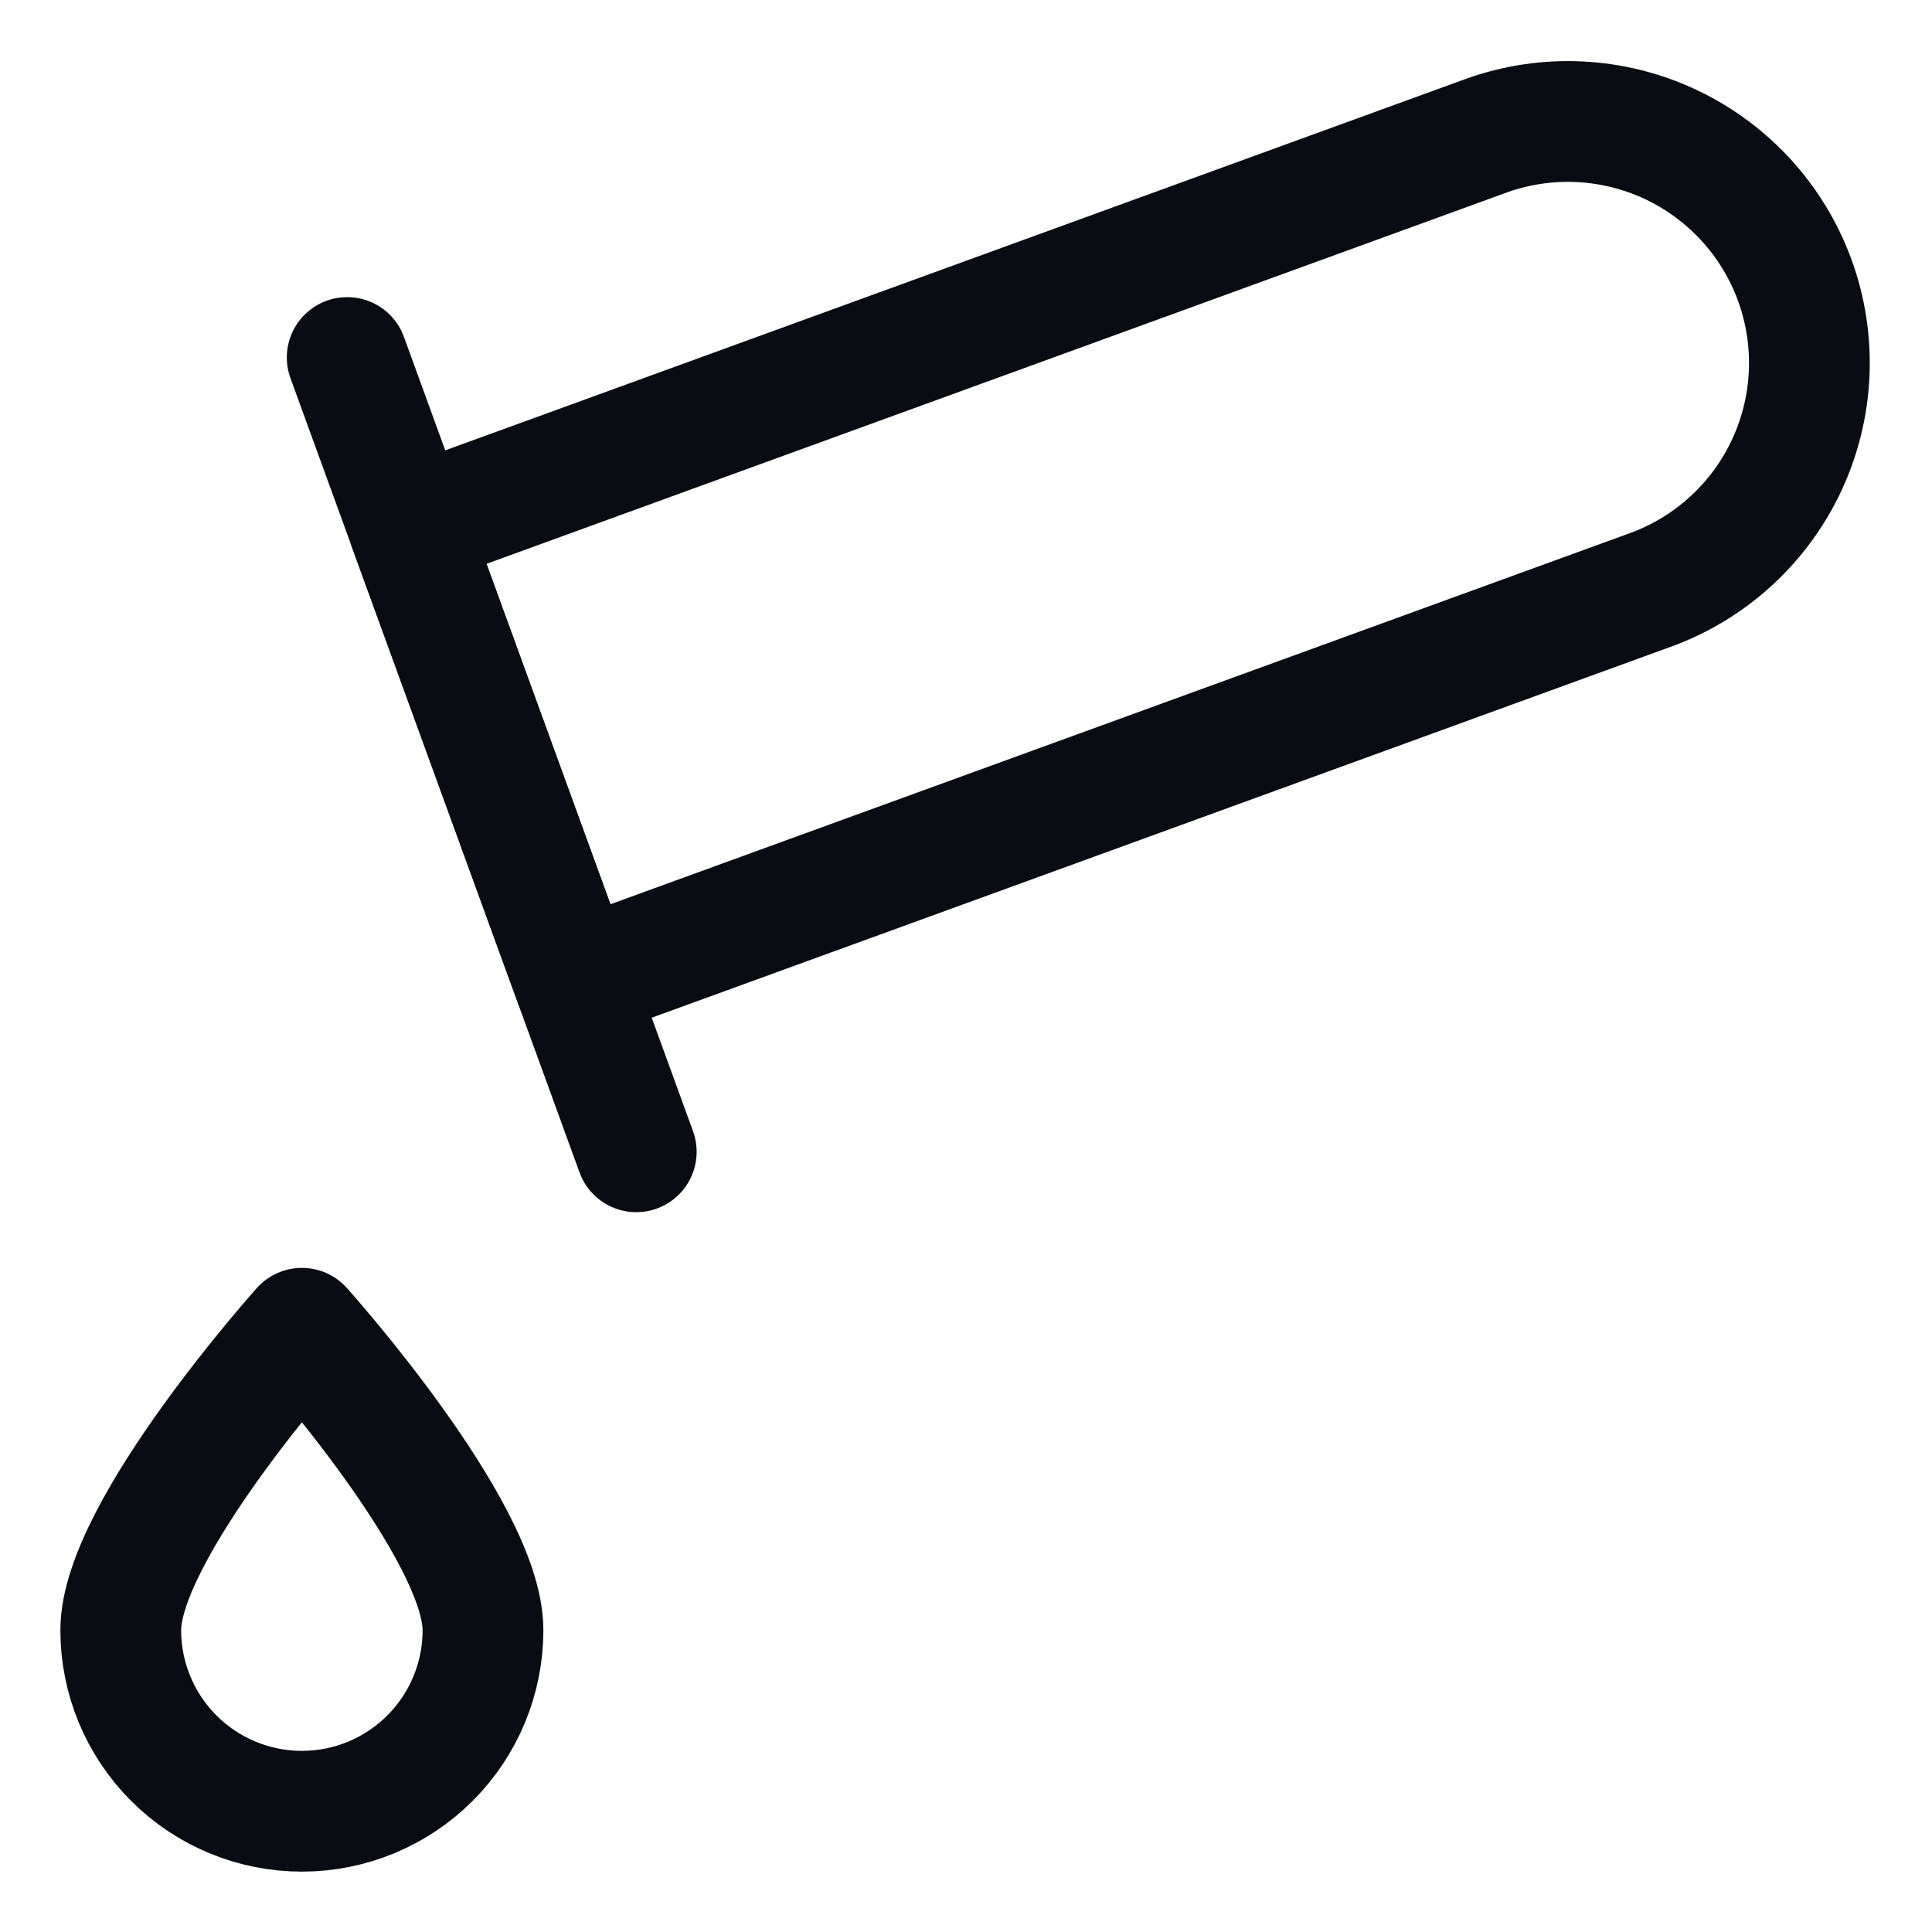
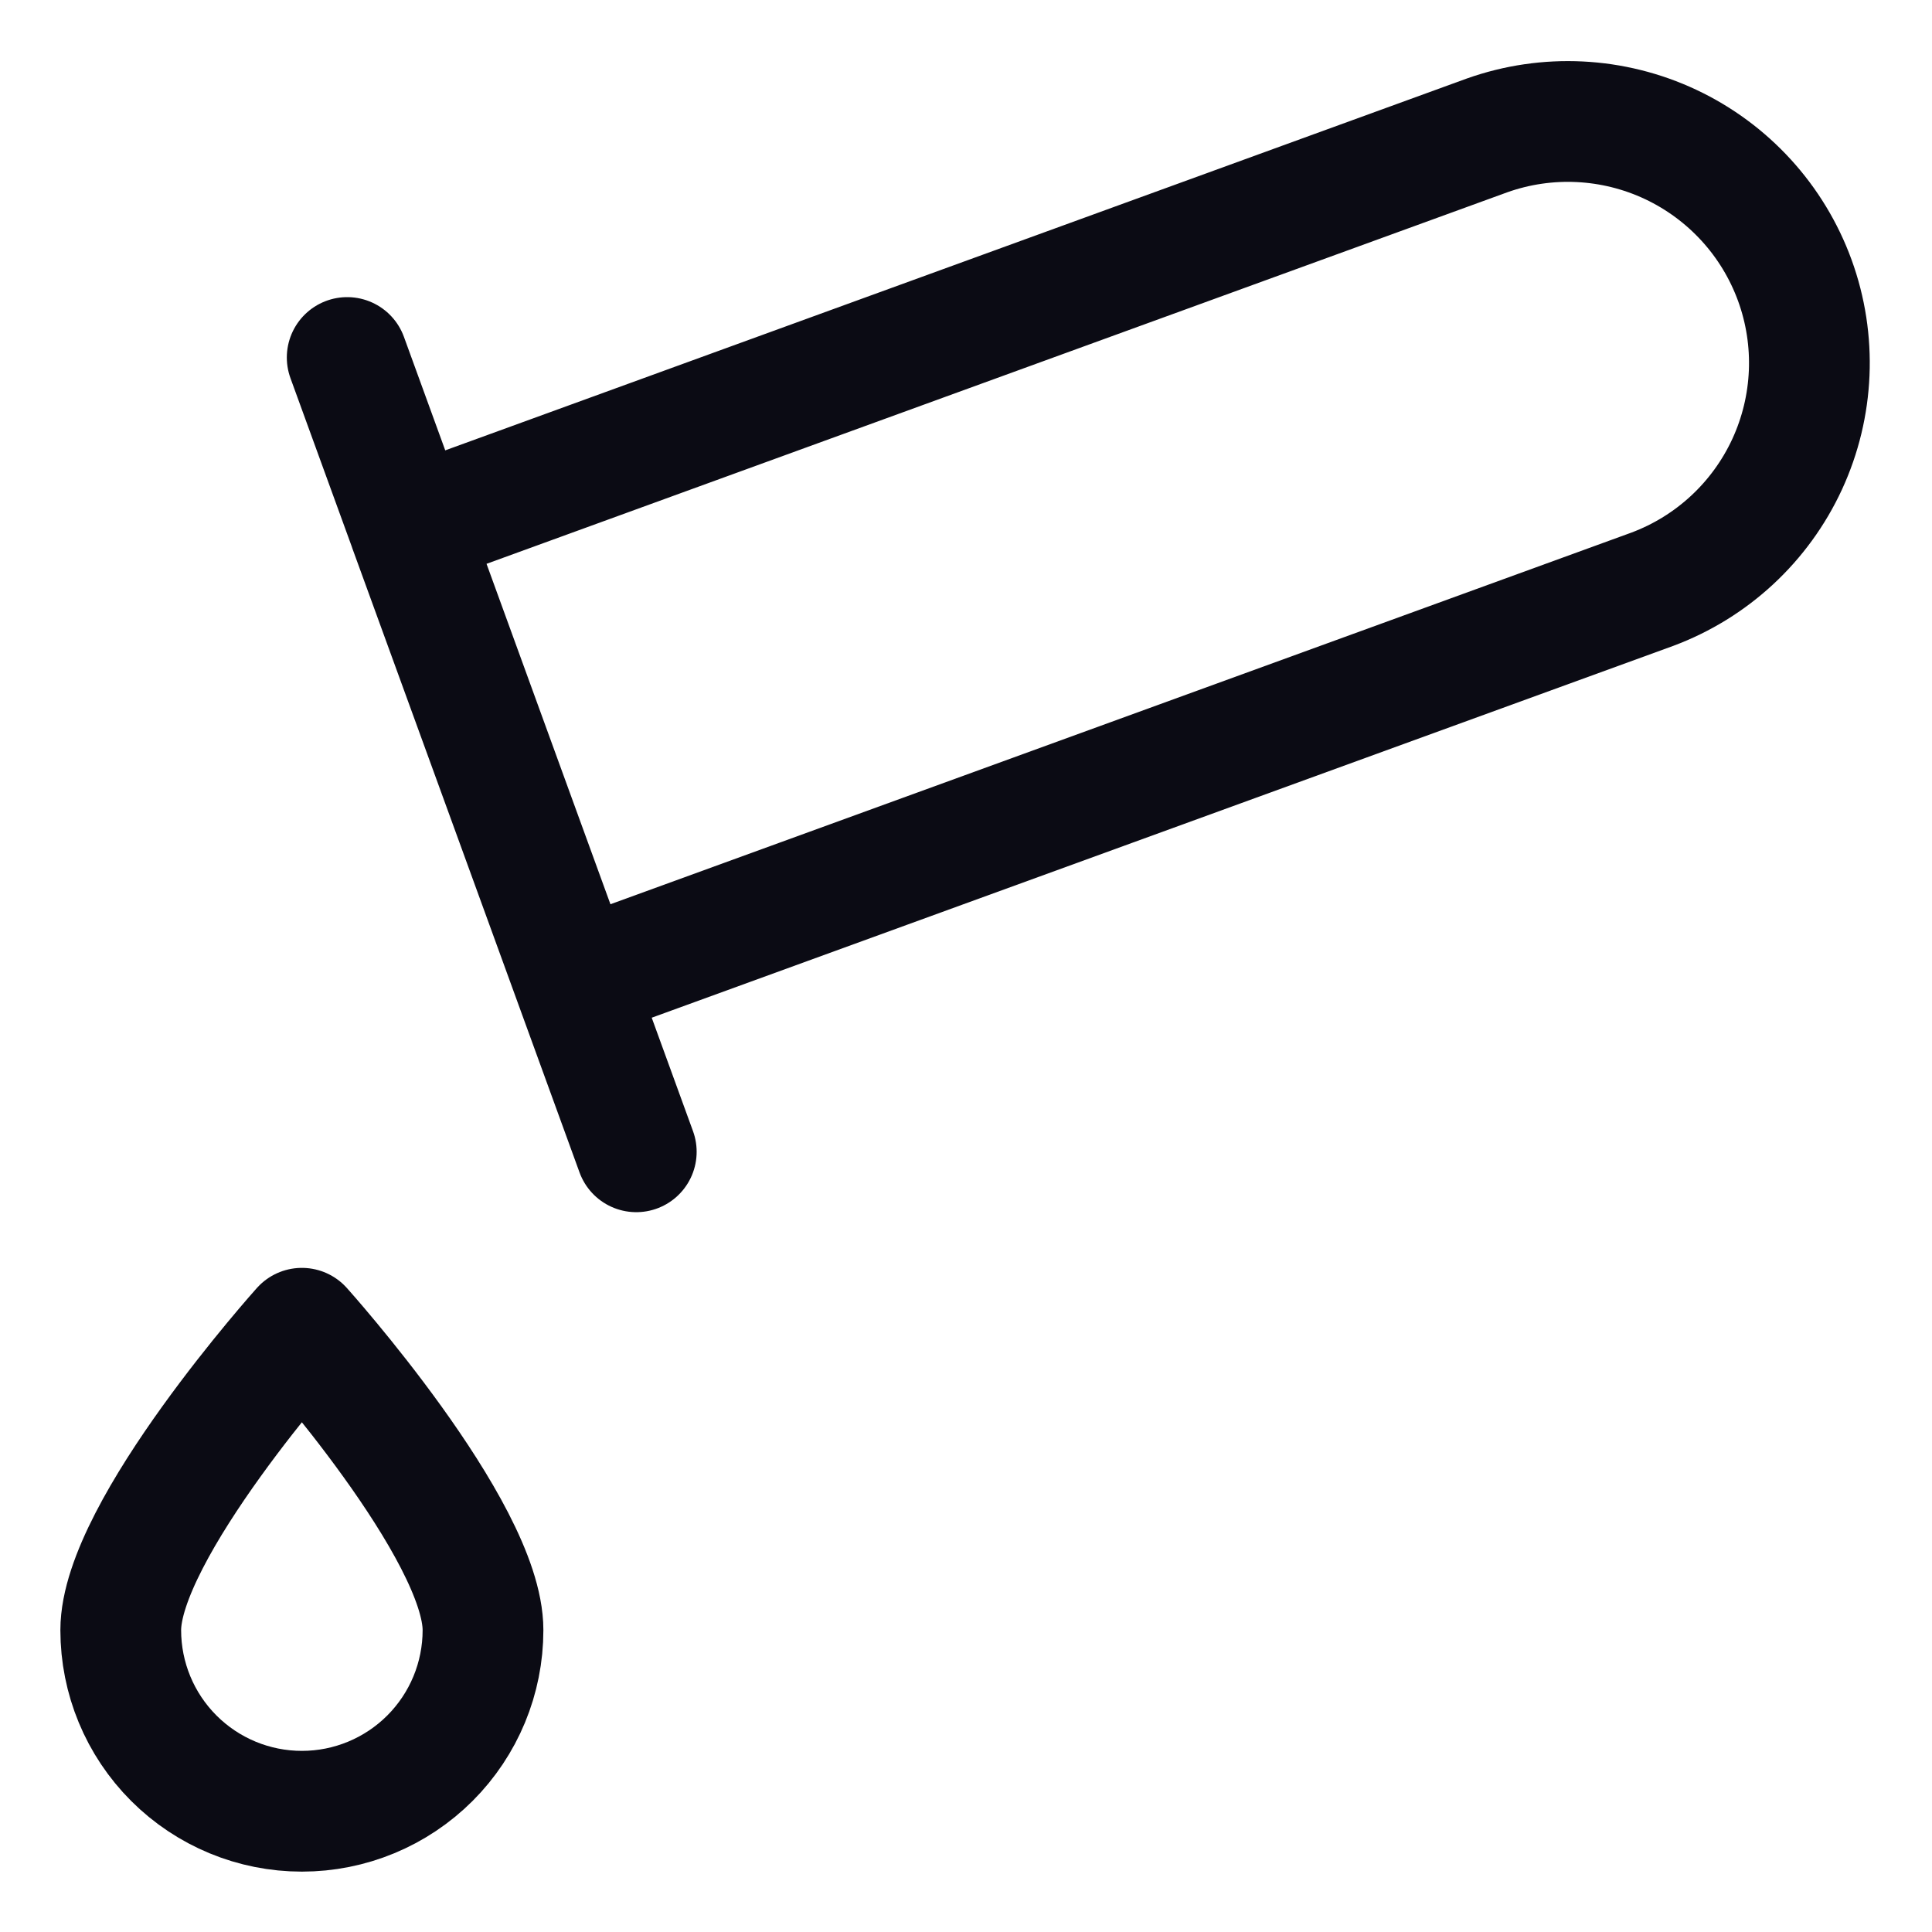
<svg xmlns="http://www.w3.org/2000/svg" viewBox="0 0 24 24" fill="none">
-   <path d="M18.473 1.682C19.219 1.417 20.039 1.458 20.755 1.795C21.471 2.133 22.025 2.739 22.296 3.483C22.567 4.227 22.532 5.048 22.201 5.766C21.869 6.485 21.267 7.043 20.525 7.32L7.135 12.194L5.082 6.556L18.473 1.682Z" stroke="#0B0B14" stroke-width="1.5" stroke-linecap="round" stroke-linejoin="round" class="stroke" />
-   <path d="M7.904 14.308L4.313 4.441" stroke="#0B0B14" stroke-width="1.5" stroke-linecap="round" stroke-linejoin="round" class="stroke" />
-   <path d="M6 20.25C6 20.847 5.763 21.419 5.341 21.841C4.919 22.263 4.347 22.5 3.75 22.5C3.153 22.5 2.581 22.263 2.159 21.841C1.737 21.419 1.5 20.847 1.5 20.25C1.5 19.007 3.75 16.5 3.75 16.5C3.75 16.5 6 19.007 6 20.25Z" stroke="#0B0B14" stroke-width="1.5" stroke-linecap="round" stroke-linejoin="round" class="stroke" />
+   <path d="M7.904 14.308L4.313 4.441M18.473 1.682C19.219 1.417 20.039 1.458 20.755 1.795C21.471 2.133 22.025 2.739 22.296 3.483C22.567 4.227 22.532 5.048 22.201 5.766C21.869 6.485 21.267 7.043 20.525 7.32L7.135 12.194L5.082 6.556L18.473 1.682ZM6 20.25C6 20.847 5.763 21.419 5.341 21.841C4.919 22.263 4.347 22.5 3.75 22.5C3.153 22.5 2.581 22.263 2.159 21.841C1.737 21.419 1.5 20.847 1.5 20.25C1.5 19.007 3.75 16.5 3.75 16.5C3.75 16.5 6 19.007 6 20.25Z" stroke="#0B0B14" stroke-width="1.5" stroke-linecap="round" stroke-linejoin="round" class="stroke" />
</svg>
